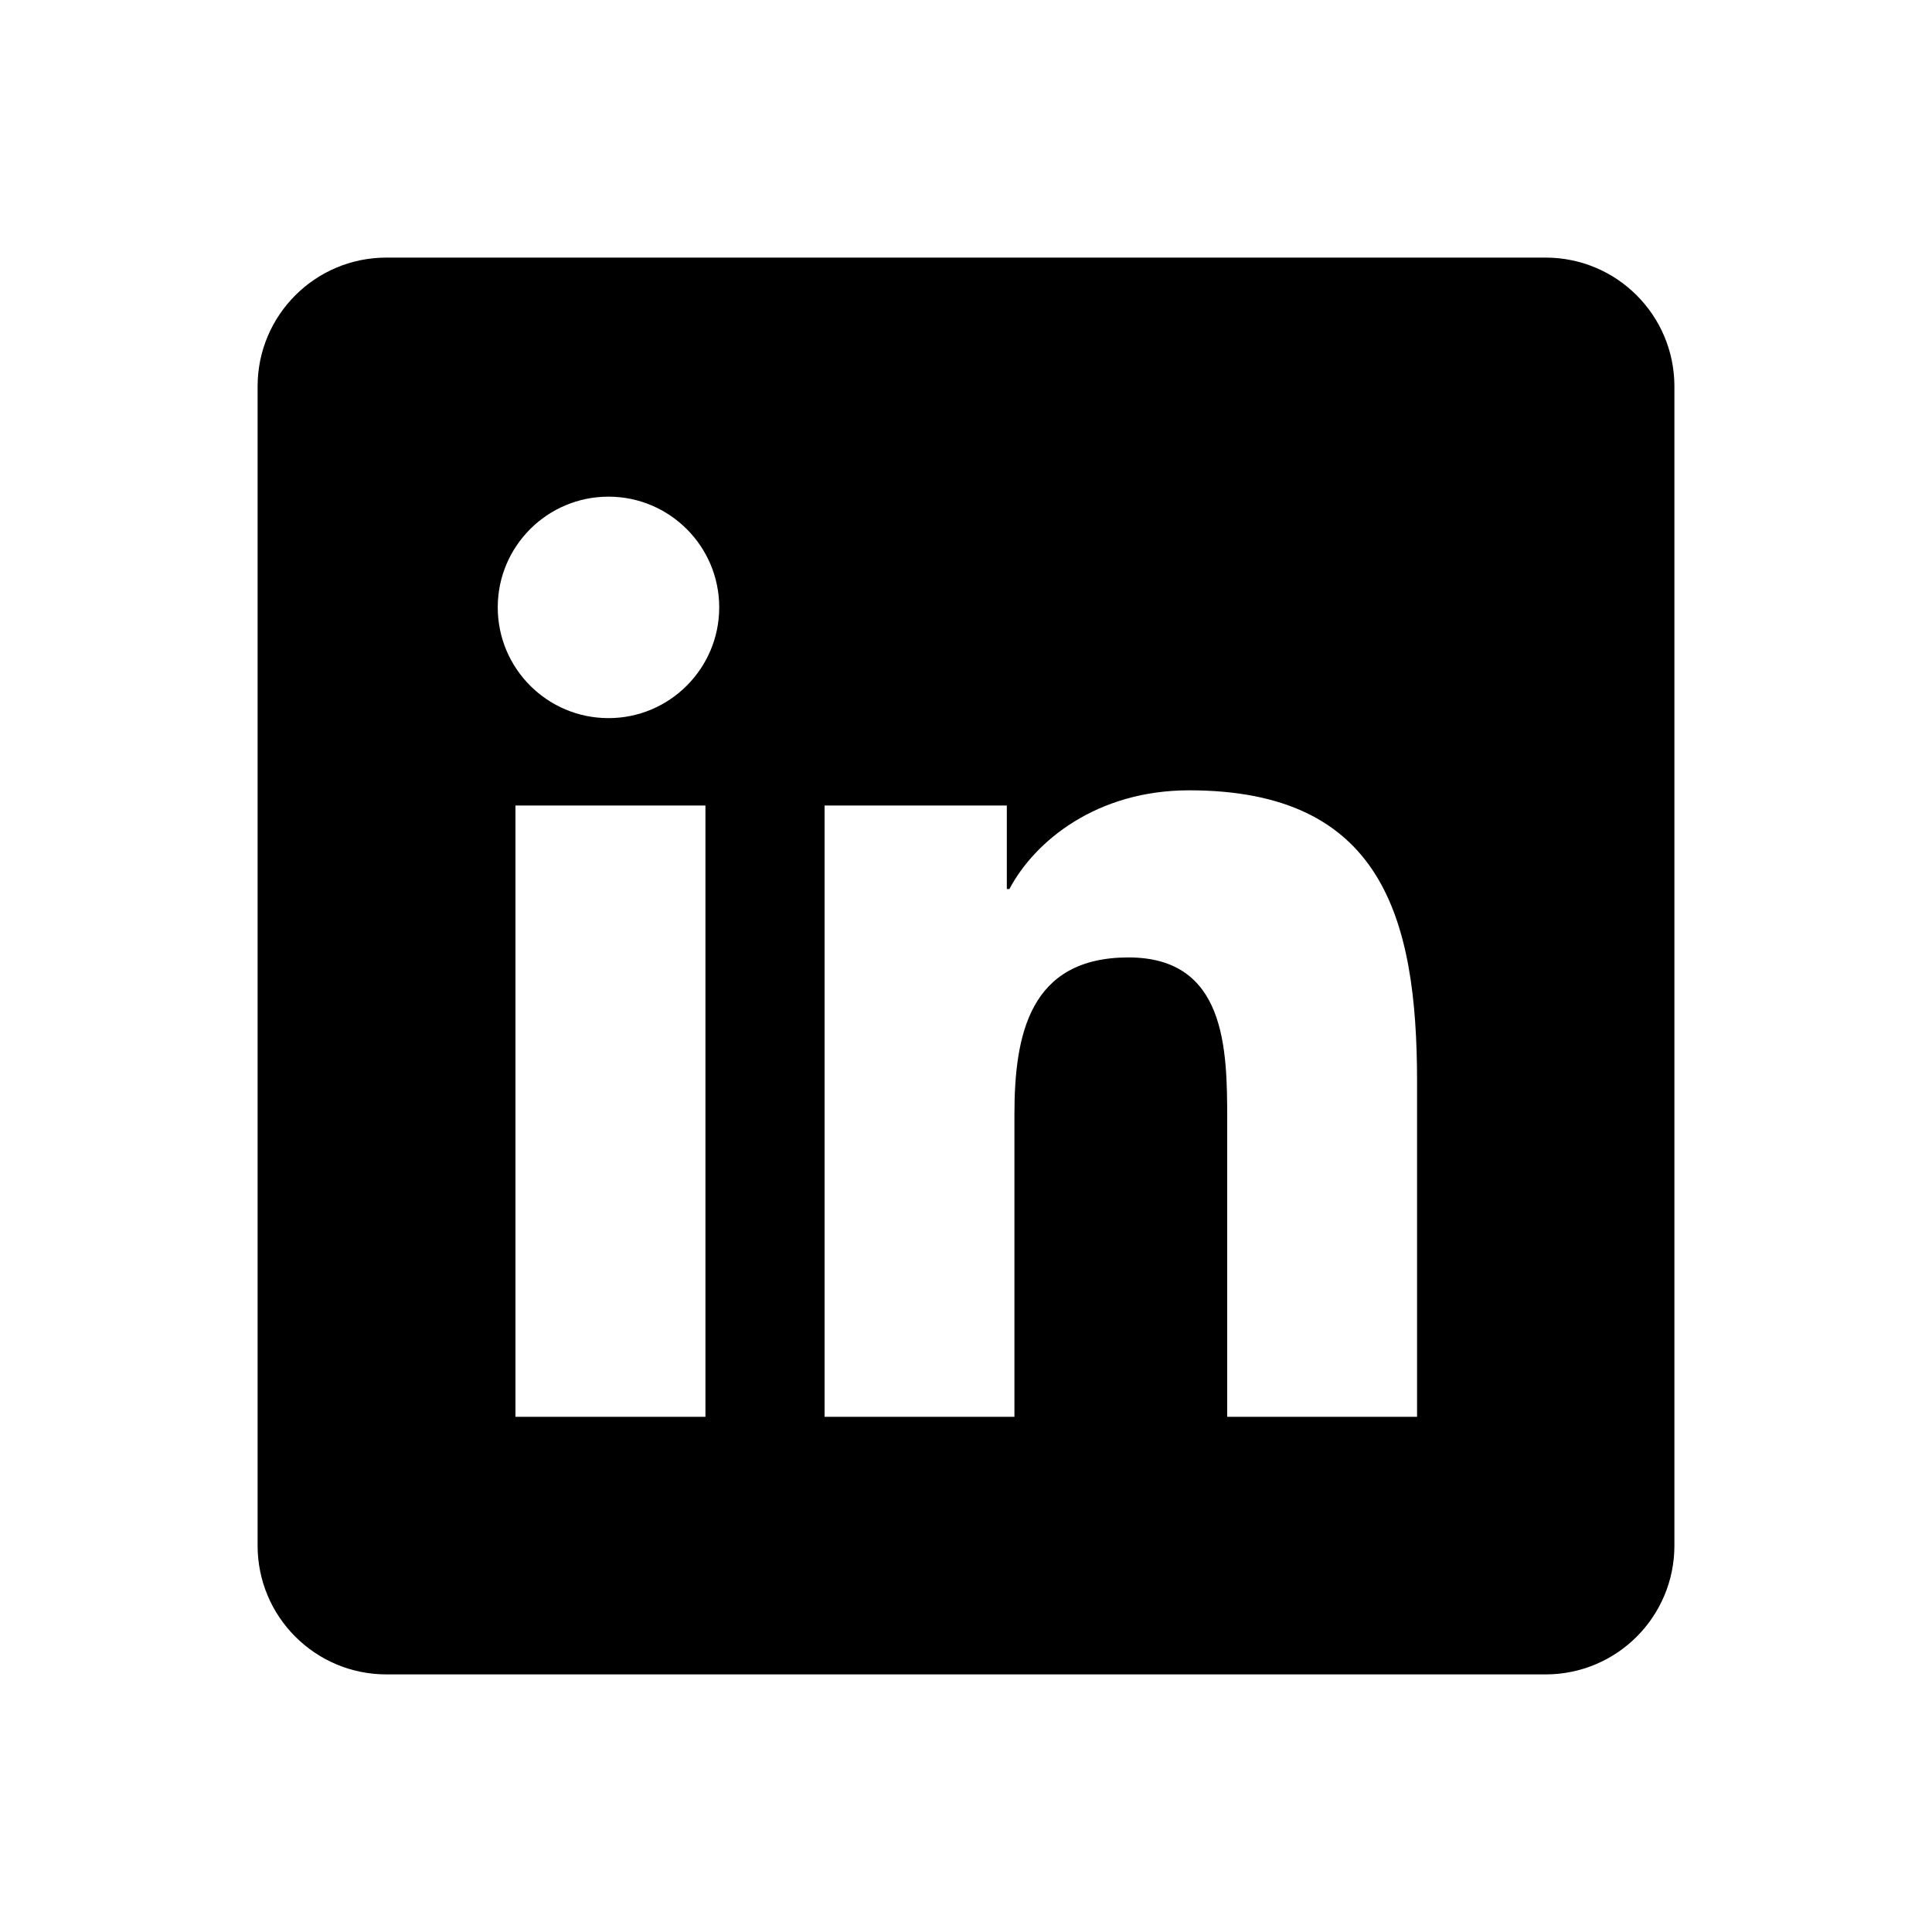
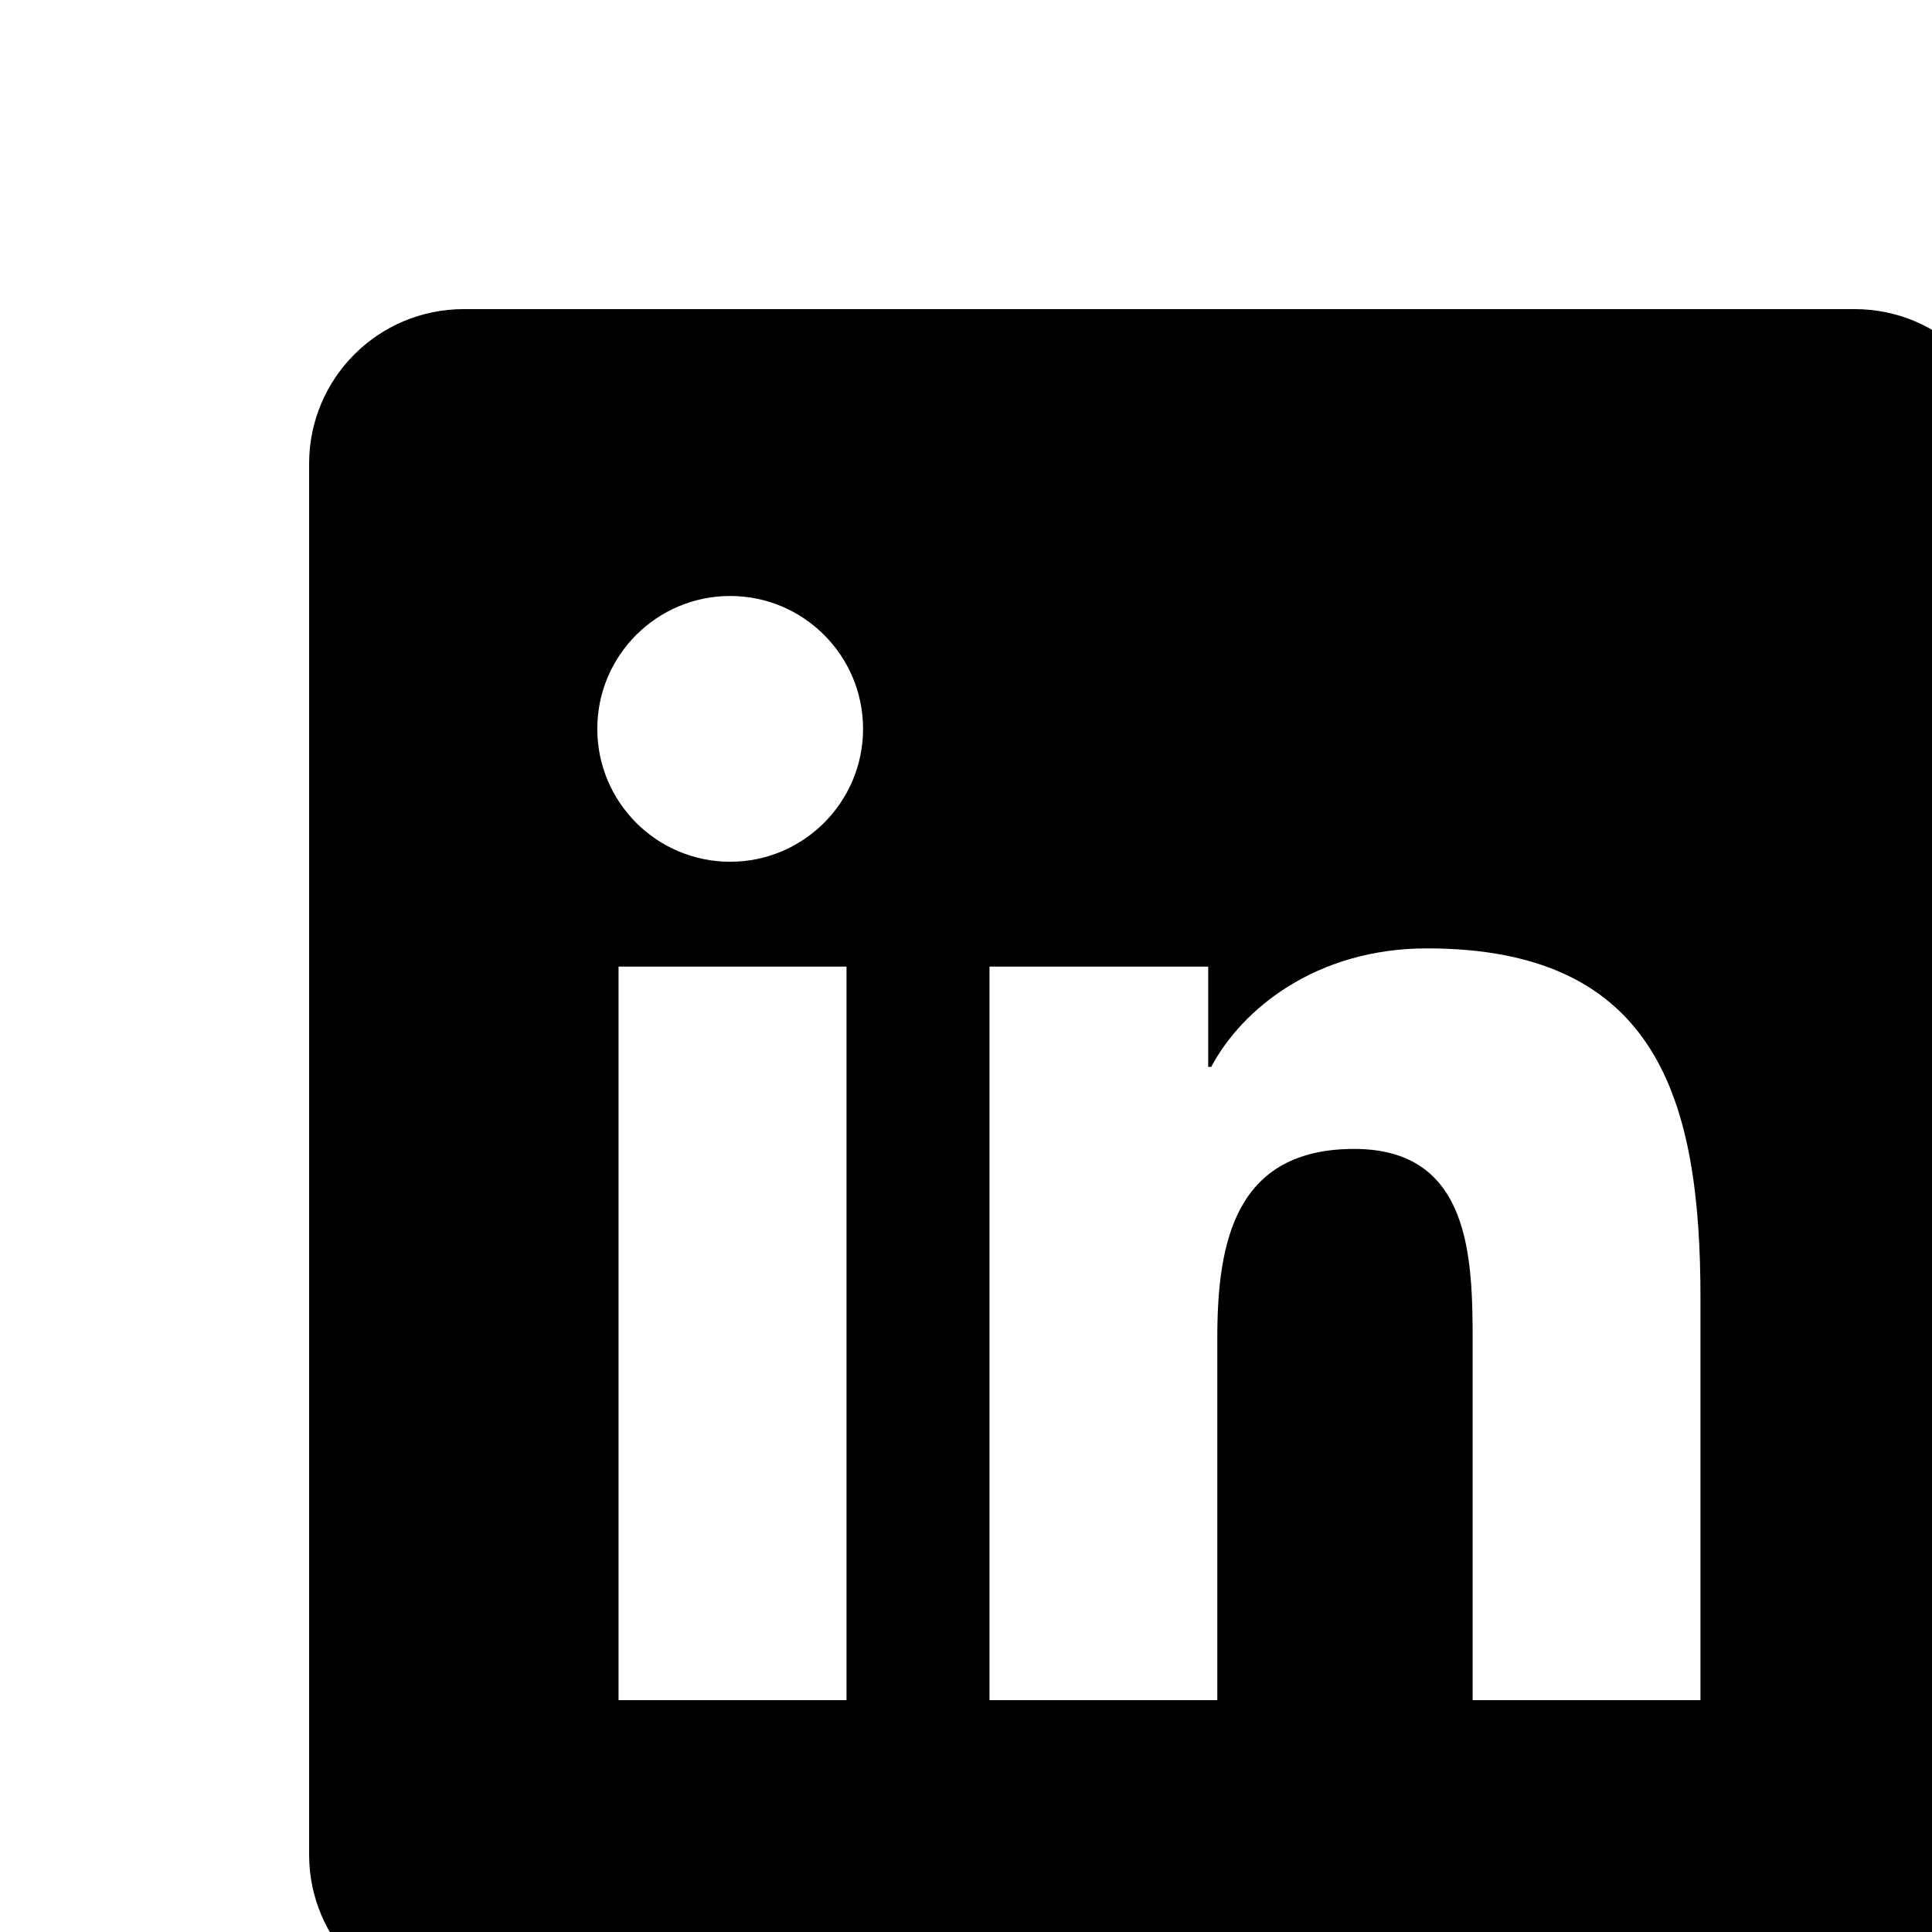
- <svg xmlns="http://www.w3.org/2000/svg" viewBox="0 0 30 30" width="30px" height="30px">
-   <path d="M24,4H6C4.895,4,4,4.895,4,6v18c0,1.105,0.895,2,2,2h18c1.105,0,2-0.895,2-2V6C26,4.895,25.105,4,24,4z M10.954,22h-2.95 v-9.492h2.95V22z M9.449,11.151c-0.951,0-1.72-0.771-1.72-1.72c0-0.949,0.77-1.719,1.72-1.719c0.948,0,1.719,0.771,1.719,1.719 C11.168,10.38,10.397,11.151,9.449,11.151z M22.004,22h-2.948v-4.616c0-1.101-0.02-2.517-1.533-2.517 c-1.535,0-1.771,1.199-1.771,2.437V22h-2.948v-9.492h2.83v1.297h0.04c0.394-0.746,1.356-1.533,2.791-1.533 c2.987,0,3.539,1.966,3.539,4.522V22z" />
+ <svg xmlns="http://www.w3.org/2000/svg" viewBox="0 0 25 25" width="18" height="18" fill="currentColor">
+   <path d="M24,4H6C4.895,4,4,4.895,4,6v18c0,1.105,0.895,2,2,2h18c1.105,0,2-0.895,2-2V6C26,4.895,25.105,4,24,4z M10.954,22h-2.95v-9.492h2.95V22z M9.449,11.151c-0.951,0-1.72-0.771-1.72-1.72c0-0.949,0.77-1.719,1.72-1.719c0.948,0,1.719,0.771,1.719,1.719C11.168,10.38,10.397,11.151,9.449,11.151z M22.004,22h-2.948v-4.616c0-1.101-0.02-2.517-1.533-2.517c-1.535,0-1.771,1.199-1.771,2.437V22h-2.948v-9.492h2.83v1.297h0.04c0.394-0.746,1.356-1.533,2.791-1.533c2.987,0,3.539,1.966,3.539,4.522V22z" />
</svg>
